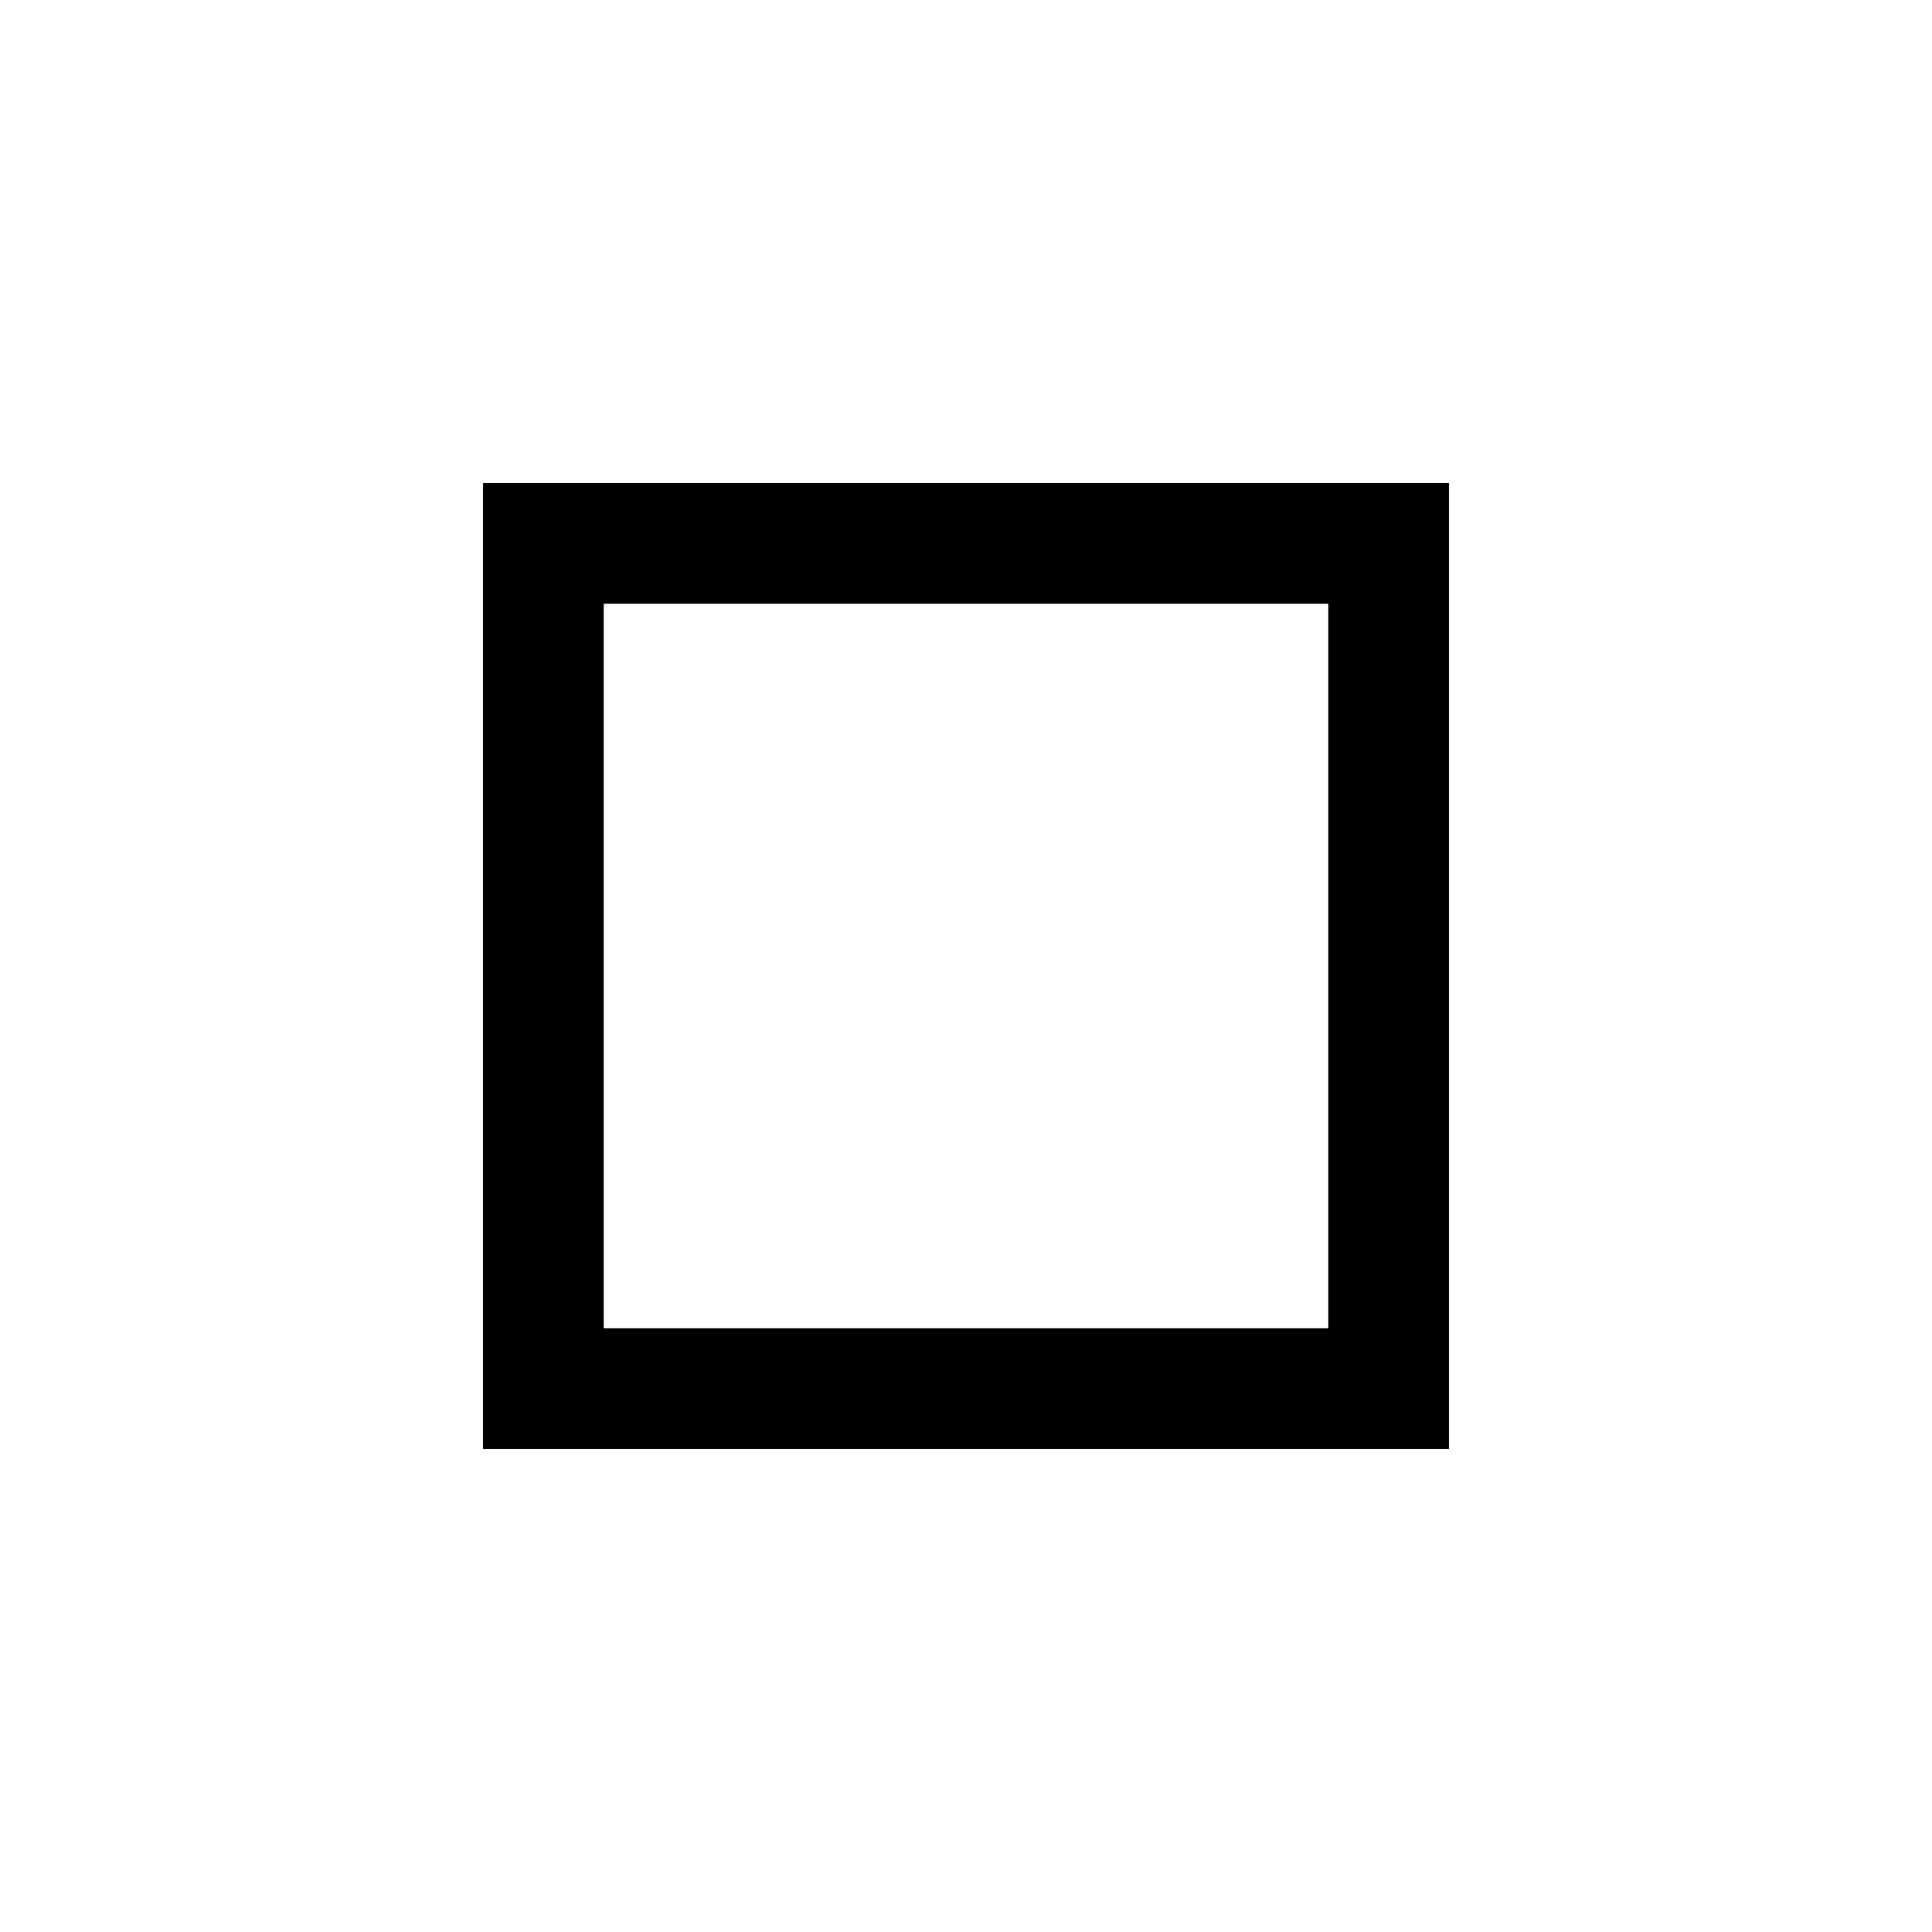
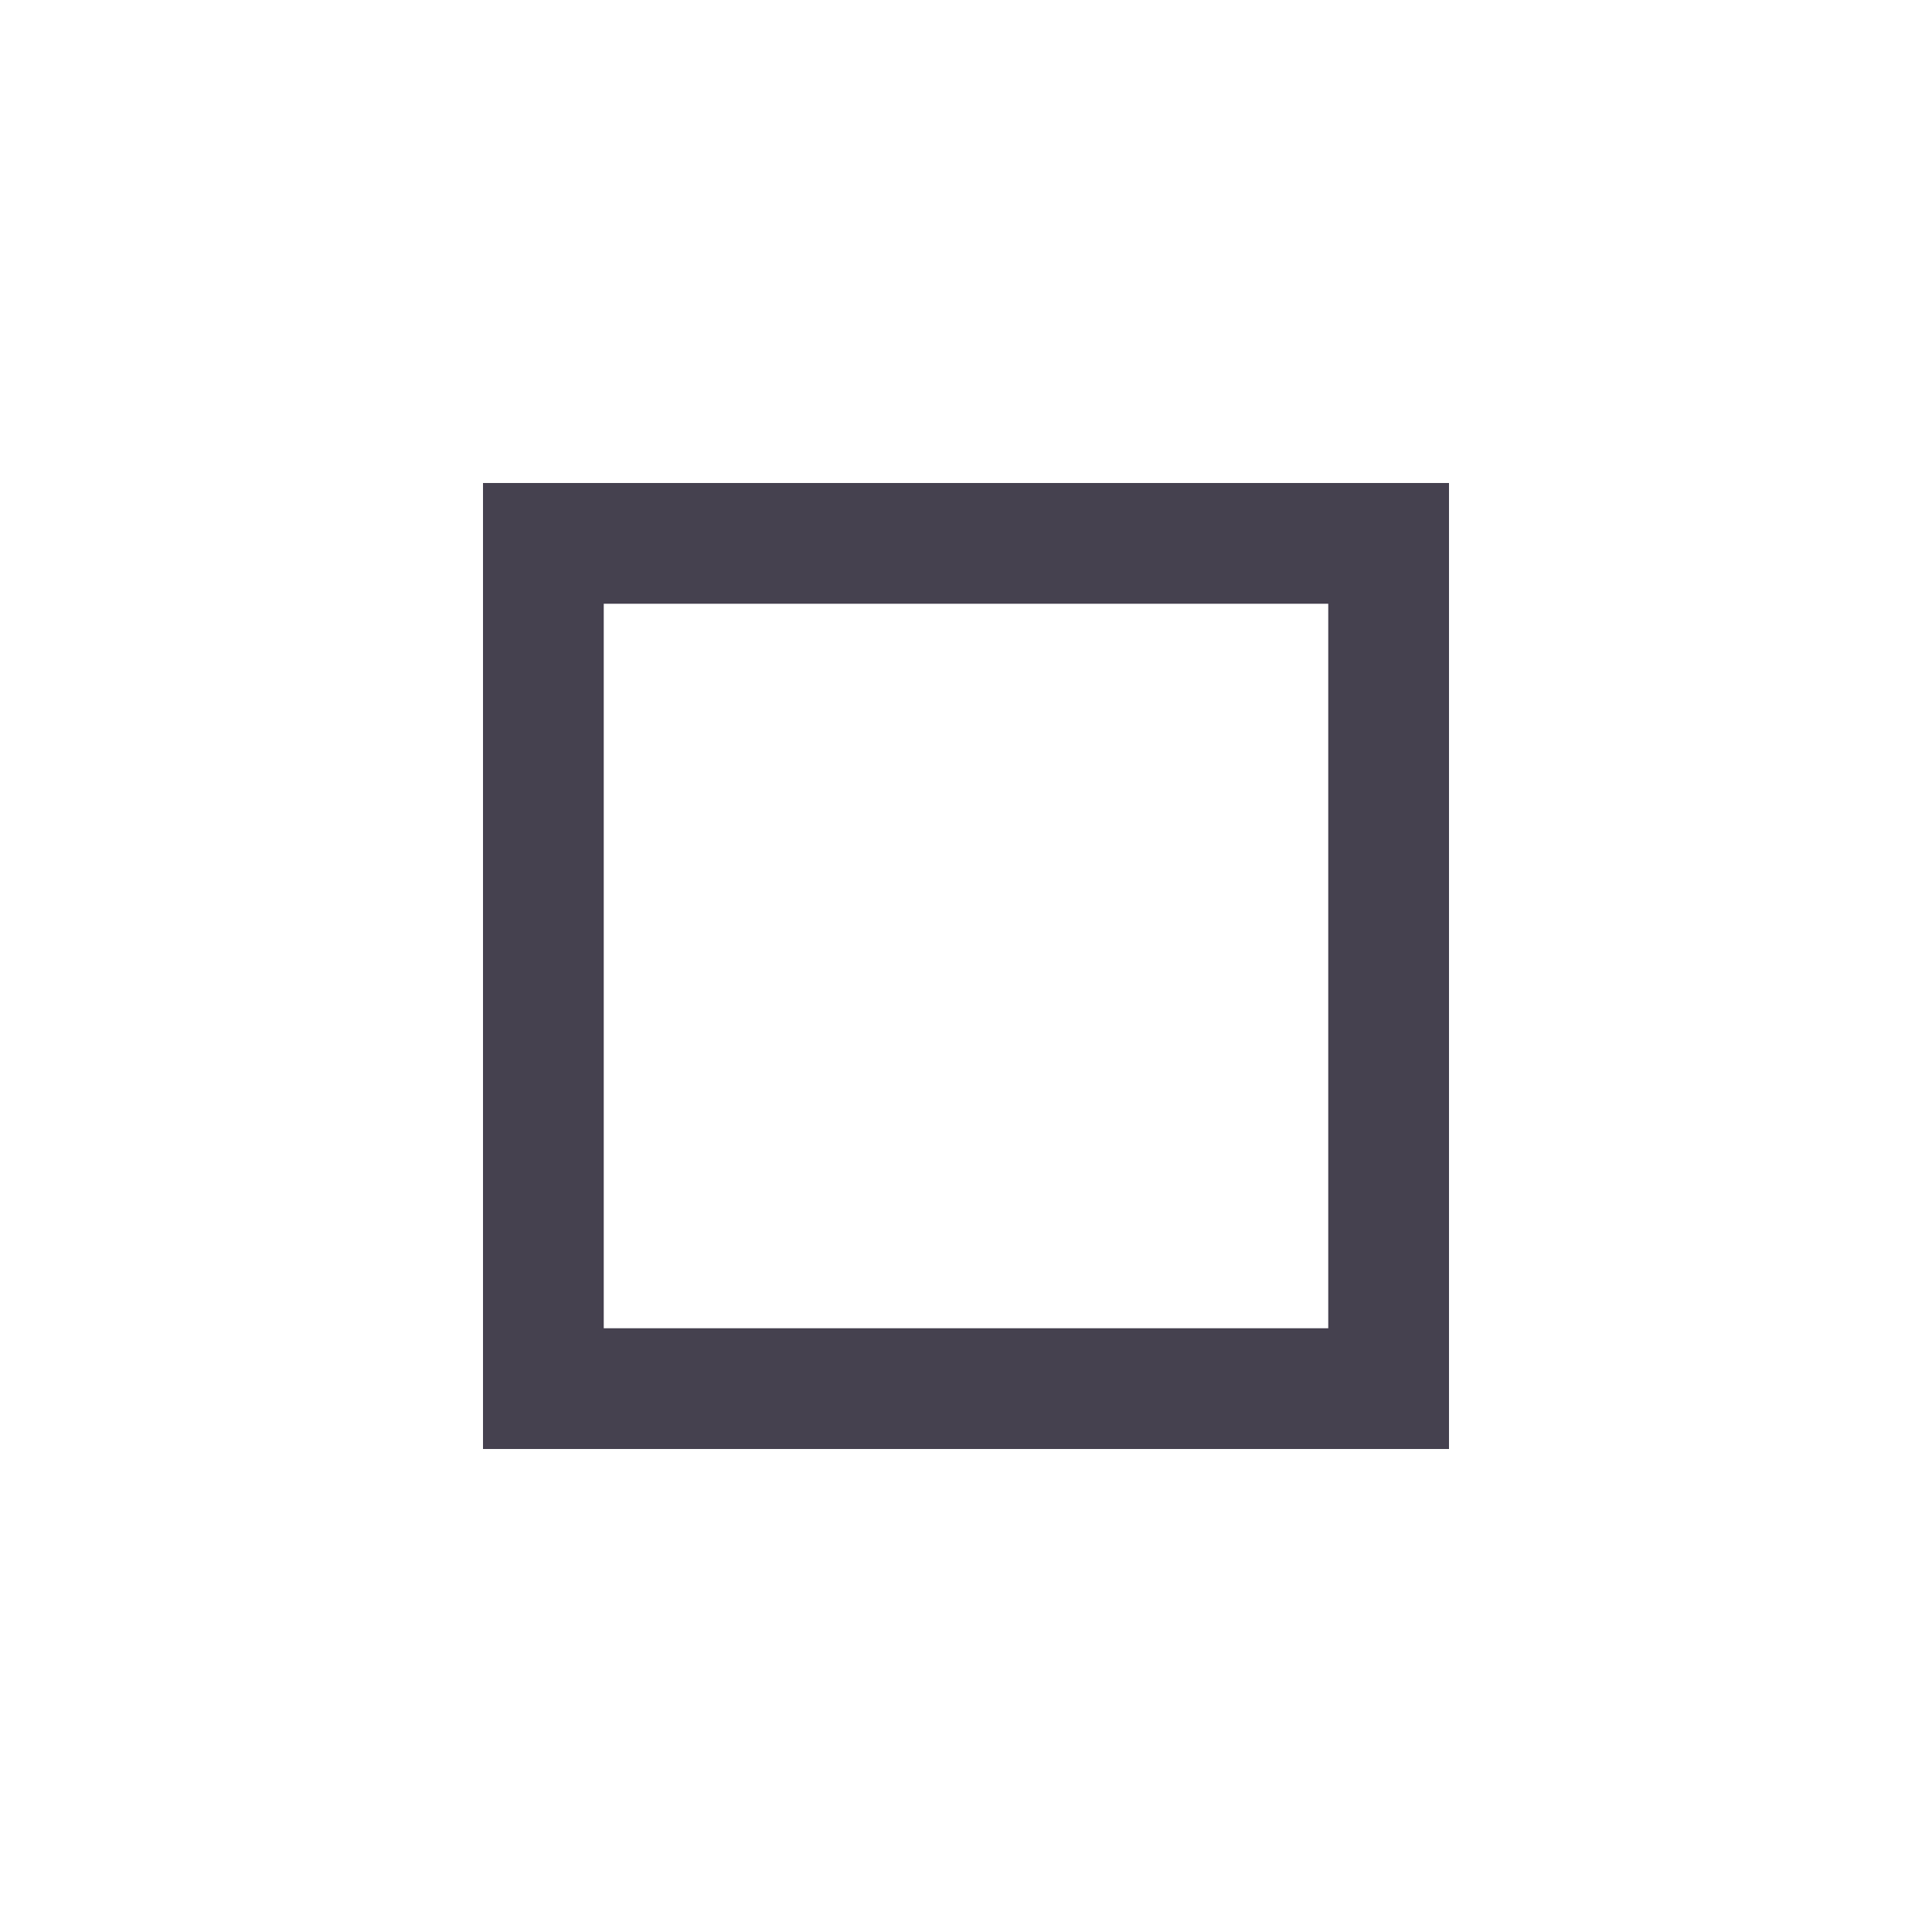
<svg xmlns="http://www.w3.org/2000/svg" width="20" height="20" viewBox="0 0 20 20" fill="none">
-   <path d="M6.25 6.25V13.75V6.25ZM5 15V5H15V15H5ZM6.25 13.75H13.75V6.25H6.25V13.75Z" fill="black" />
+   <path d="M6.25 6.25V13.75V6.25ZM5 15V5H15V15H5ZM6.25 13.75H13.75V6.25H6.25V13.75Z" fill="#45414f" />
</svg>
